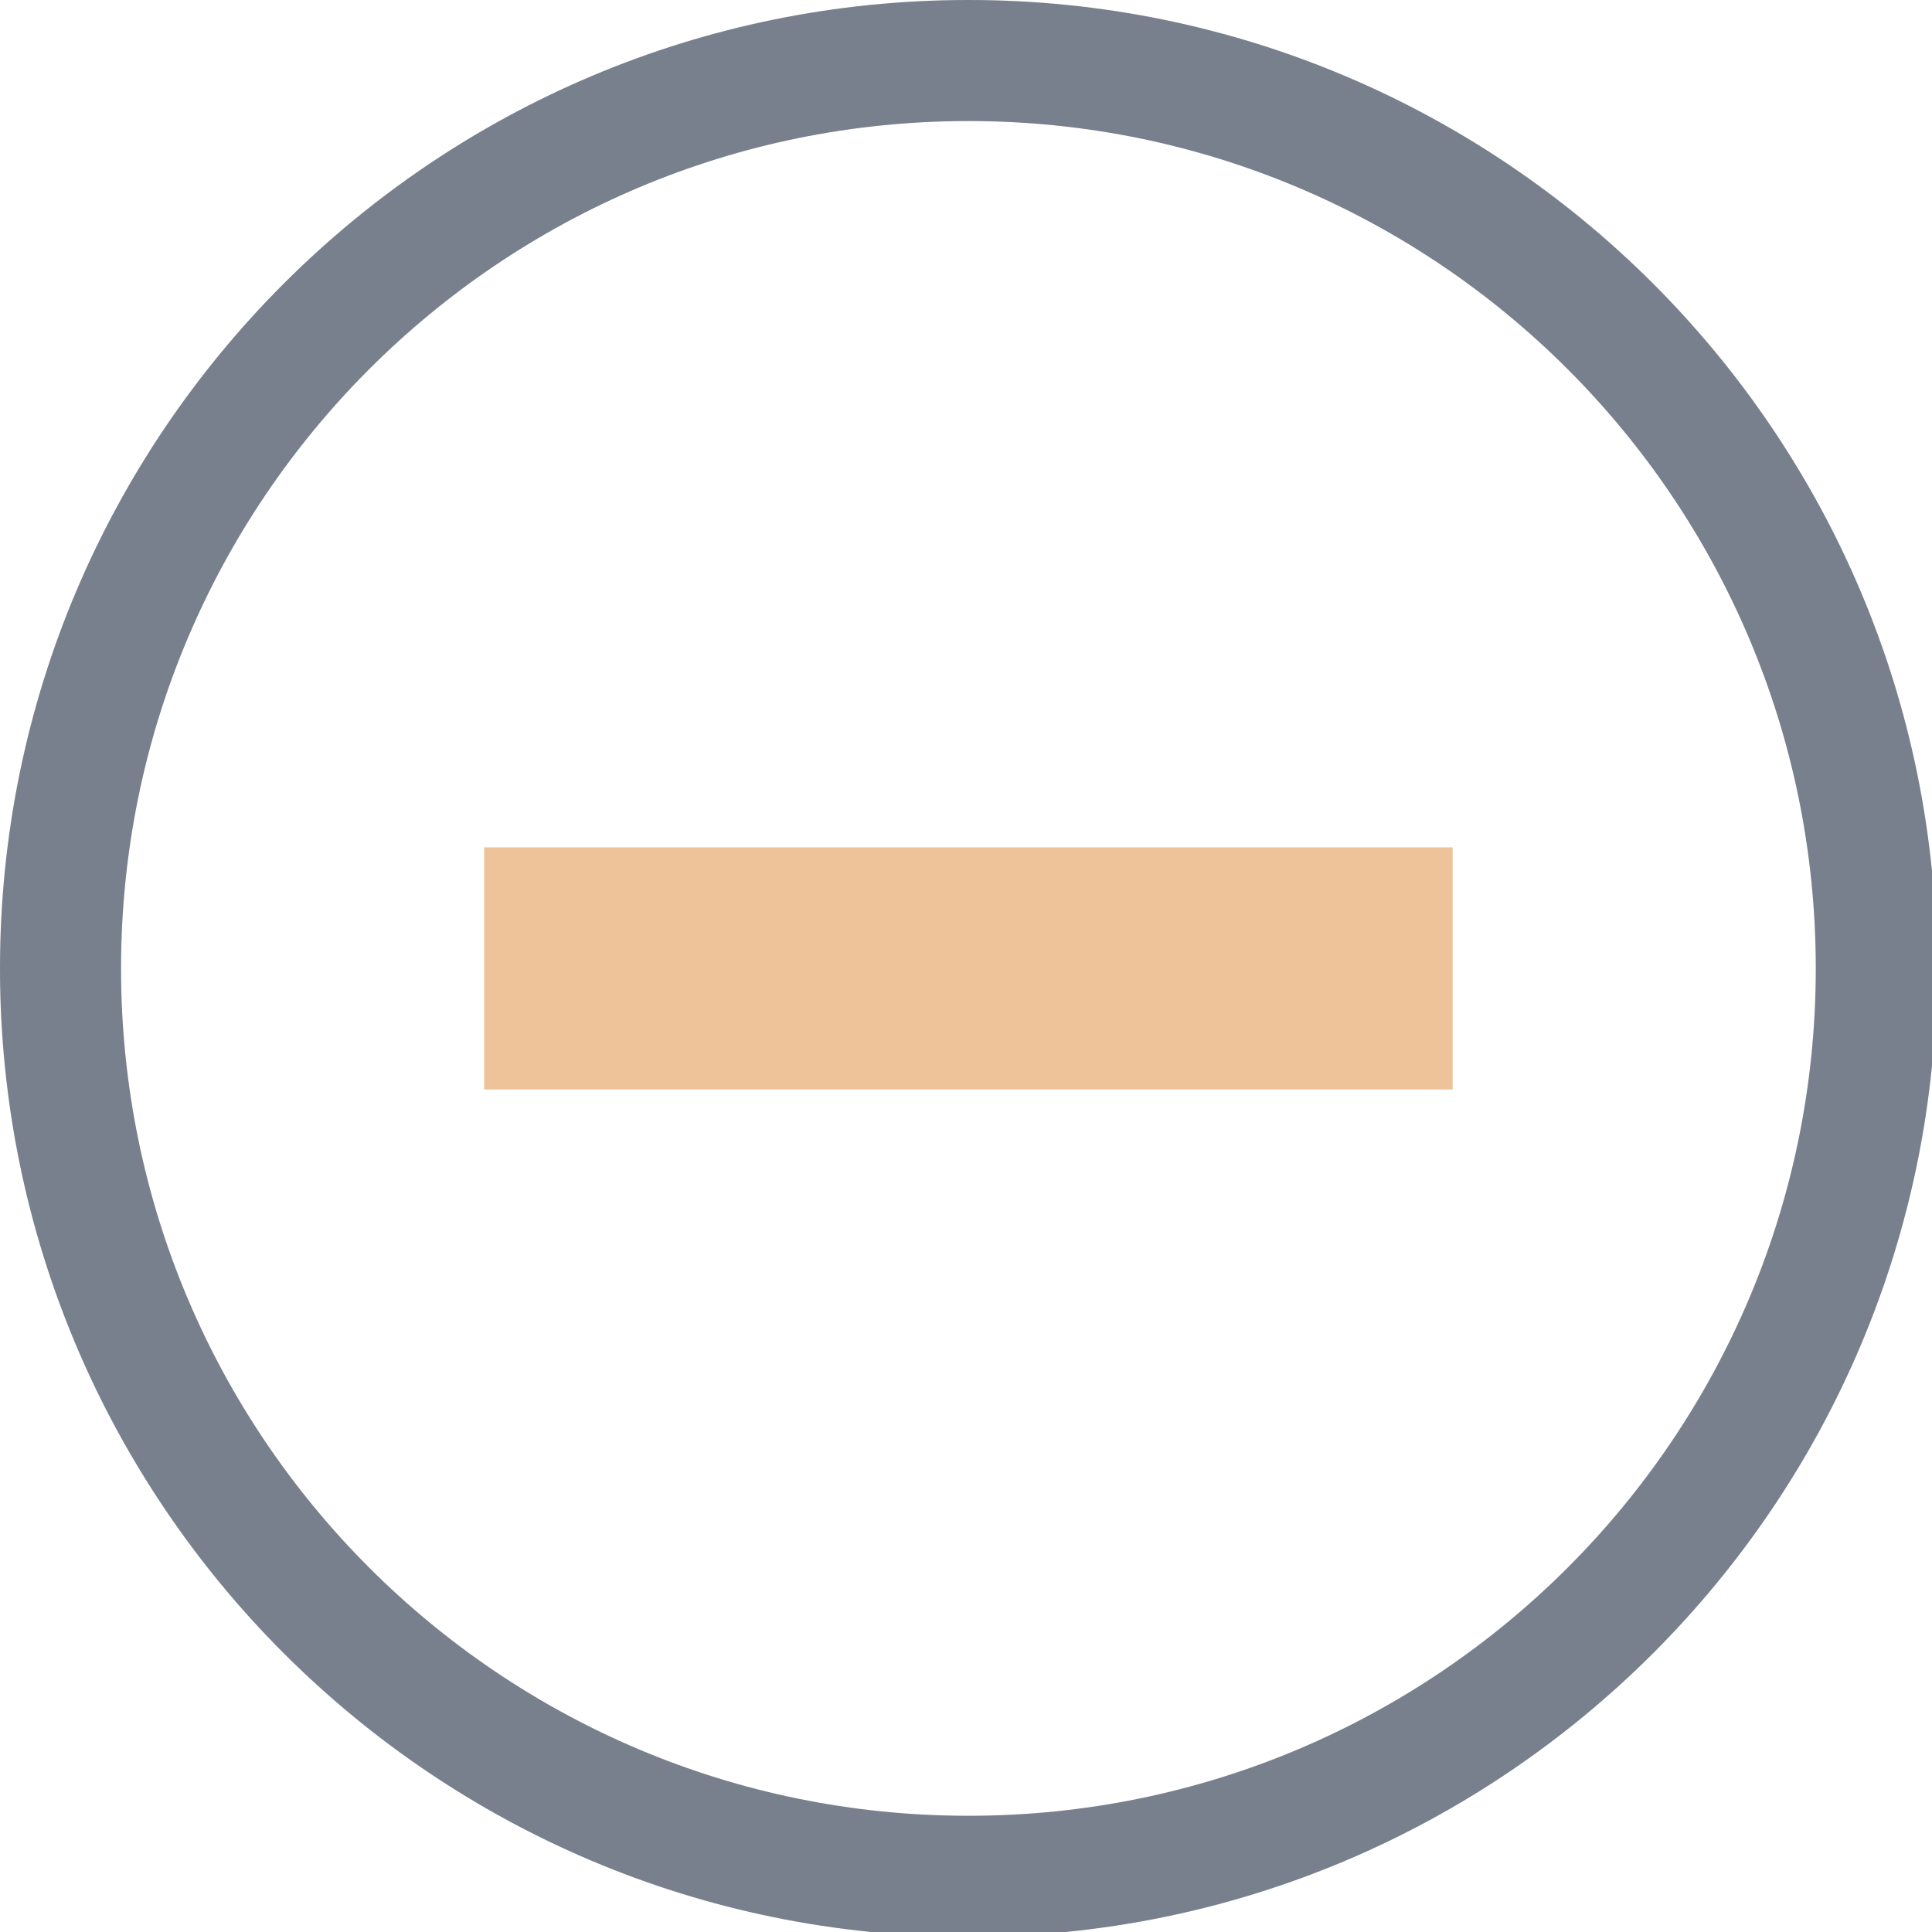
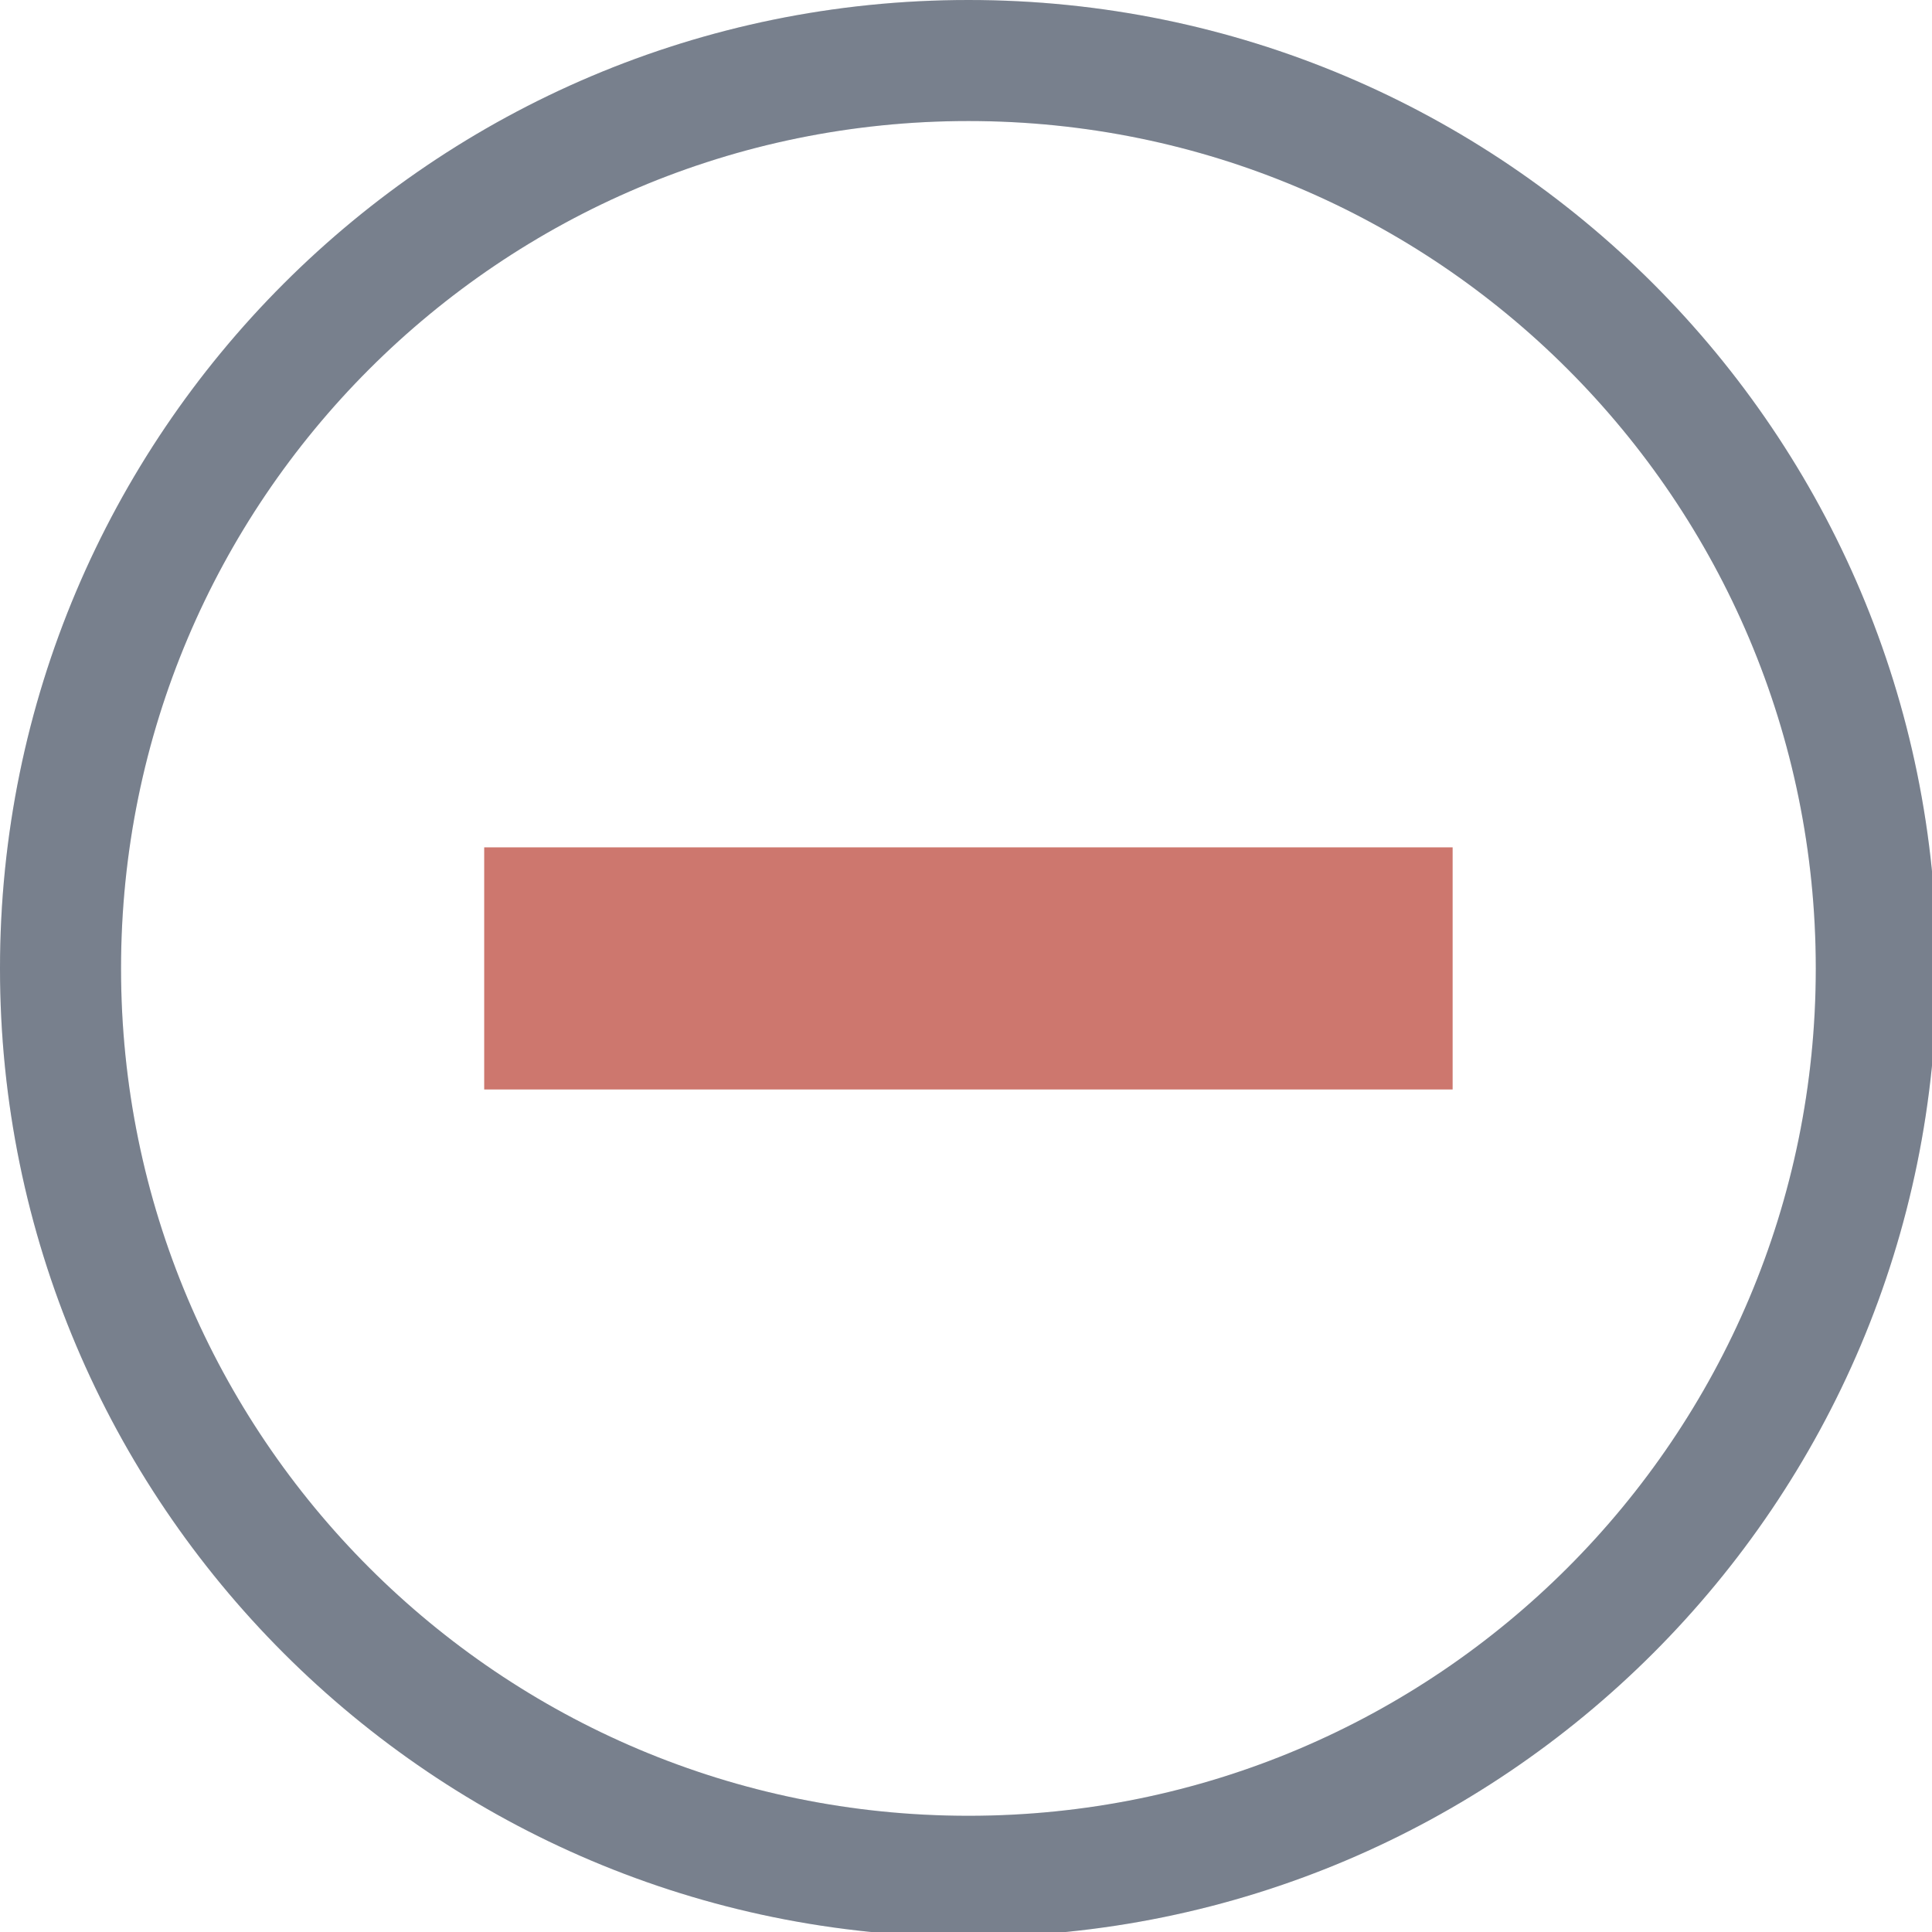
<svg xmlns="http://www.w3.org/2000/svg" width="133pt" height="133pt" viewBox="0 0 133 133" version="1.1">
  <g id="surface1">
    <path style=" stroke:none;fill-rule:nonzero;fill:#14233a;fill-opacity:0.5;" d="M 66.668 0 C 29.852 0 0 29.852 0 66.668 C 0 103.484 29.852 133.332 66.668 133.332 C 103.484 133.332 133.332 103.484 133.332 66.668 C 133.332 29.852 103.484 0 66.668 0 Z M 66.668 8.332 C 98.895 8.332 125 34.441 125 66.668 C 125 98.895 98.895 125 66.668 125 C 34.441 125 8.332 98.895 8.332 66.668 C 8.332 34.441 34.441 8.332 66.668 8.332 Z M 66.668 8.332 " />
    <path style=" stroke:none;fill-rule:nonzero;fill:#14233a;fill-opacity:0.15;" d="M 66.668 0 C 29.852 0 0 29.852 0 66.668 C 0 103.484 29.852 133.332 66.668 133.332 C 103.484 133.332 133.332 103.484 133.332 66.668 C 133.332 29.852 103.484 0 66.668 0 Z M 66.668 8.332 C 98.895 8.332 125 34.441 125 66.668 C 125 98.895 98.895 125 66.668 125 C 34.441 125 8.332 98.895 8.332 66.668 C 8.332 34.441 34.441 8.332 66.668 8.332 Z M 66.668 8.332 " />
-     <path style=" stroke:none;fill-rule:nonzero;fill:#eec399;fill-opacity:1;" d="M 33.332 58.332 L 100 58.332 L 100 75 L 33.332 75 Z M 33.332 58.332 " />
+     <path style=" stroke:none;fill-rule:nonzero;fill:#cd776e;fill-opacity:1;" d="M 33.332 58.332 L 100 58.332 L 100 75 L 33.332 75 Z M 33.332 58.332 " />
  </g>
</svg>
